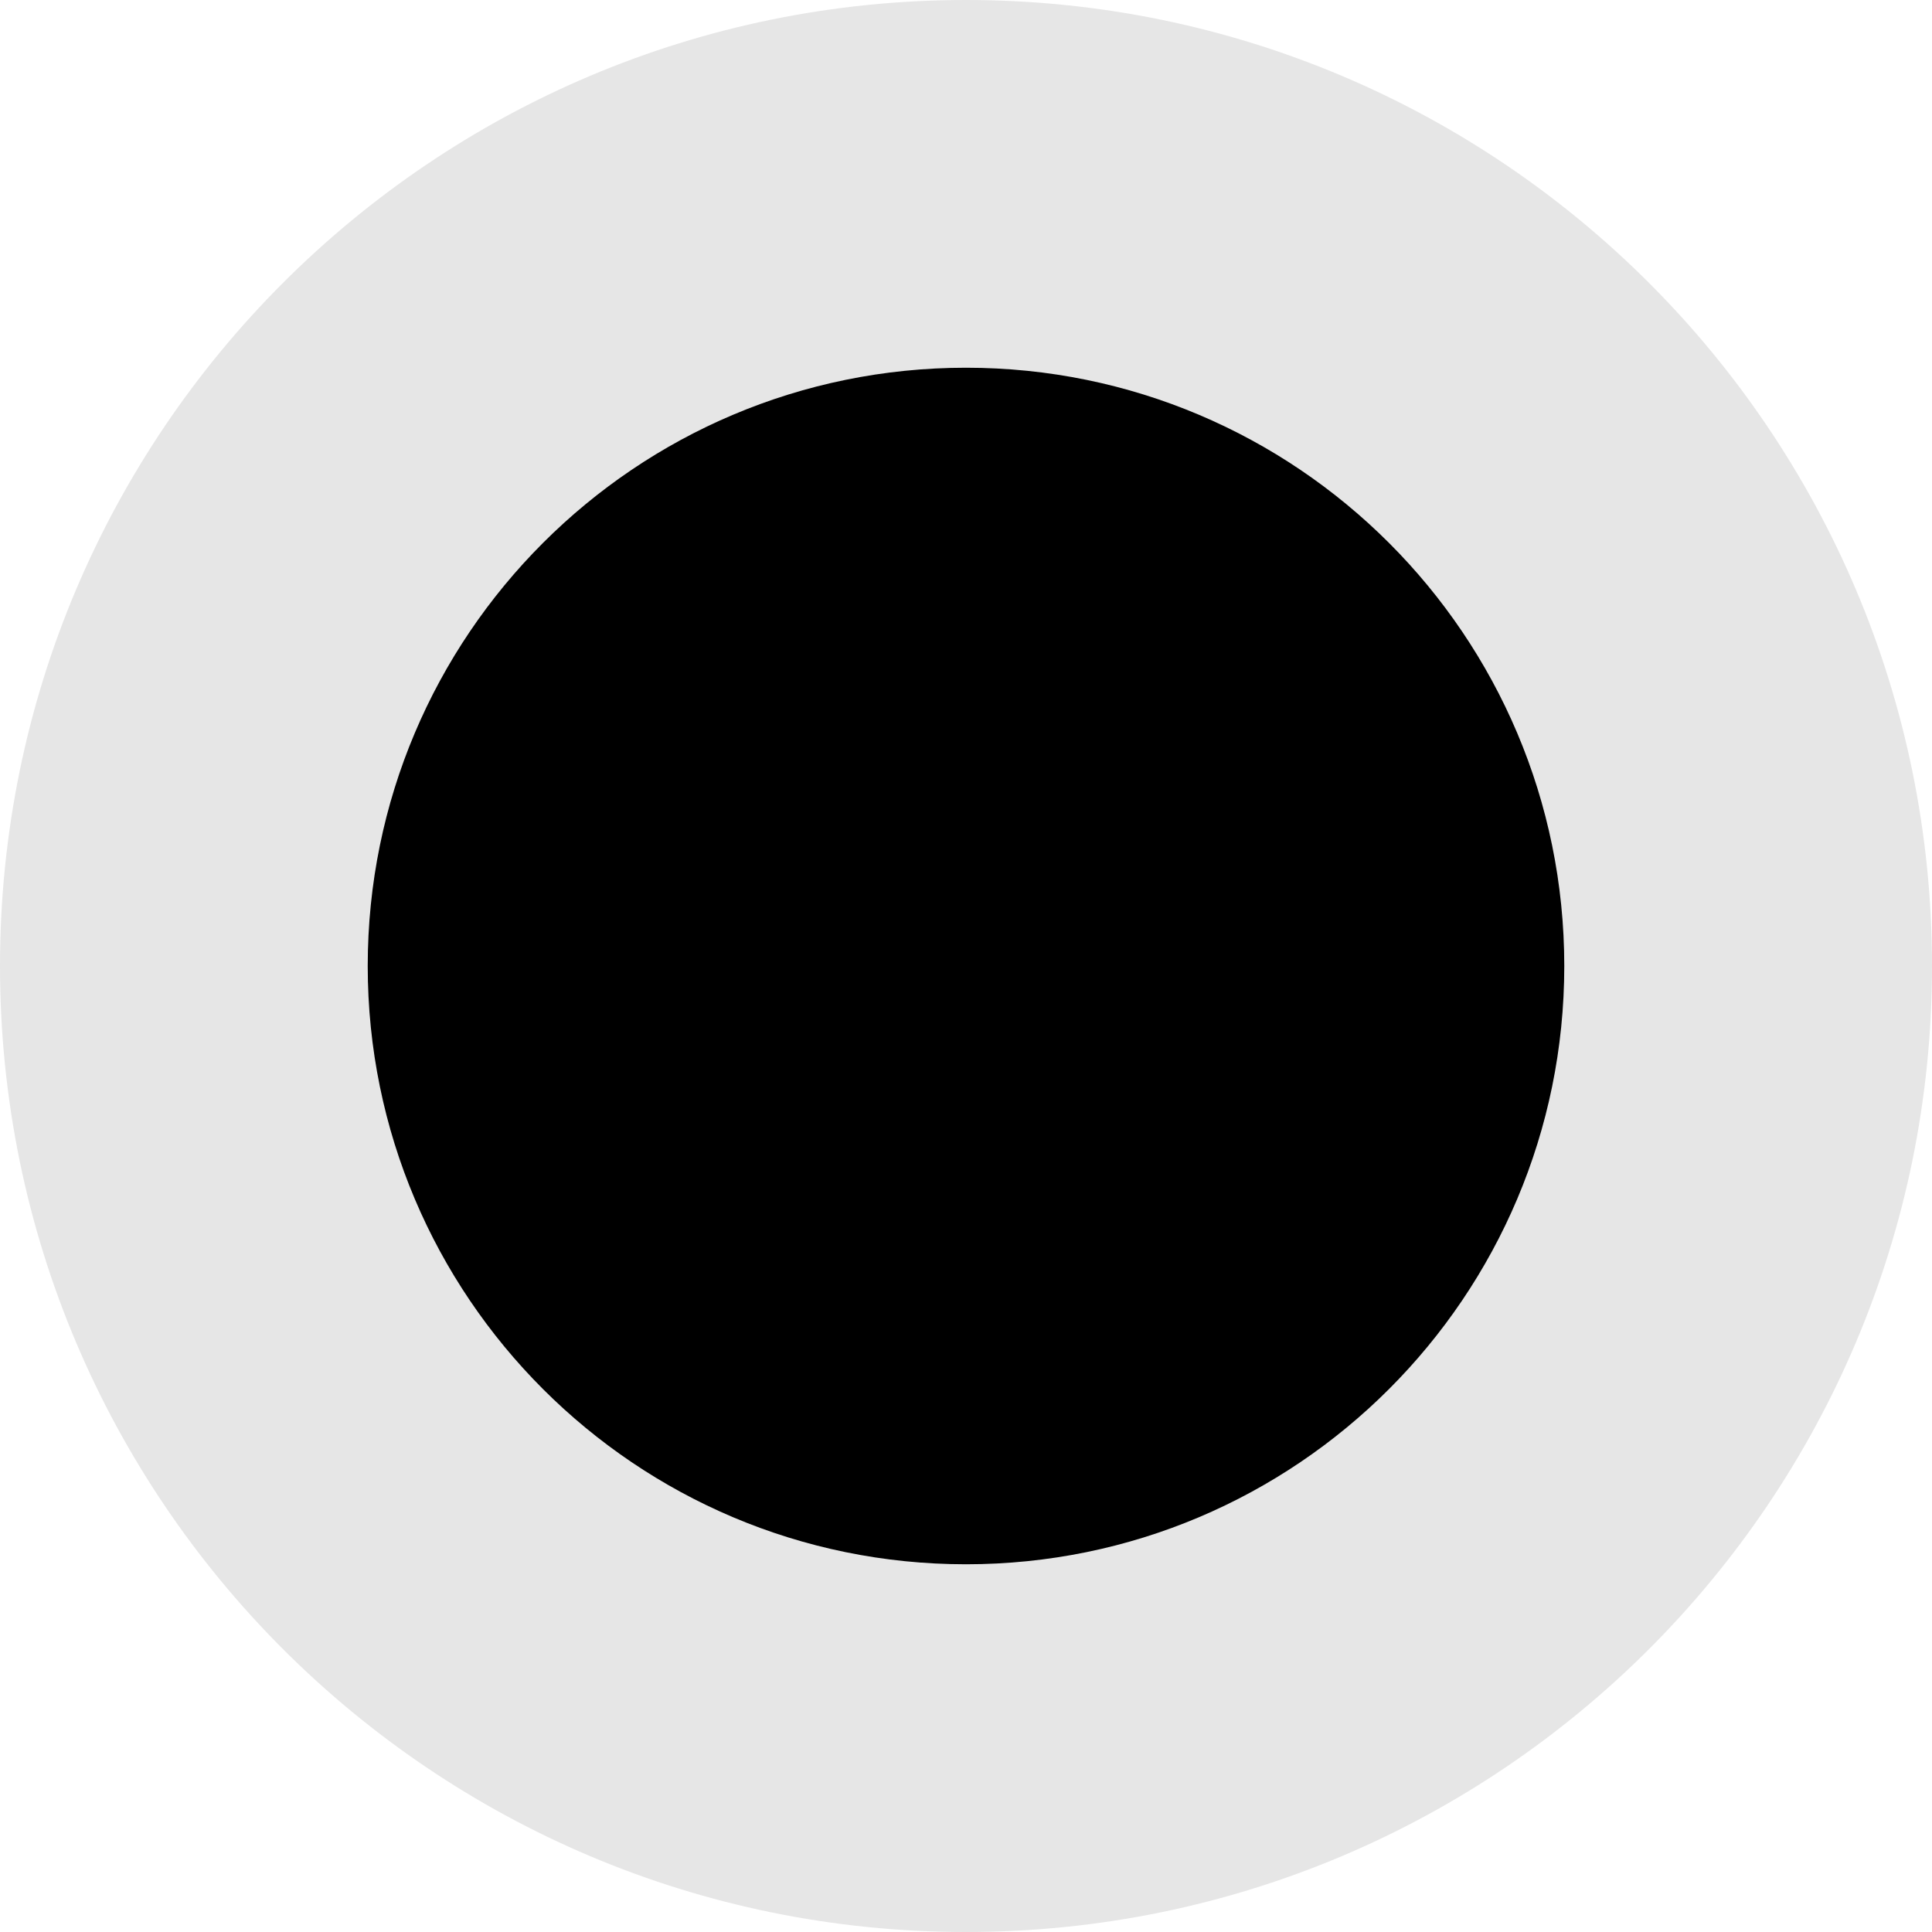
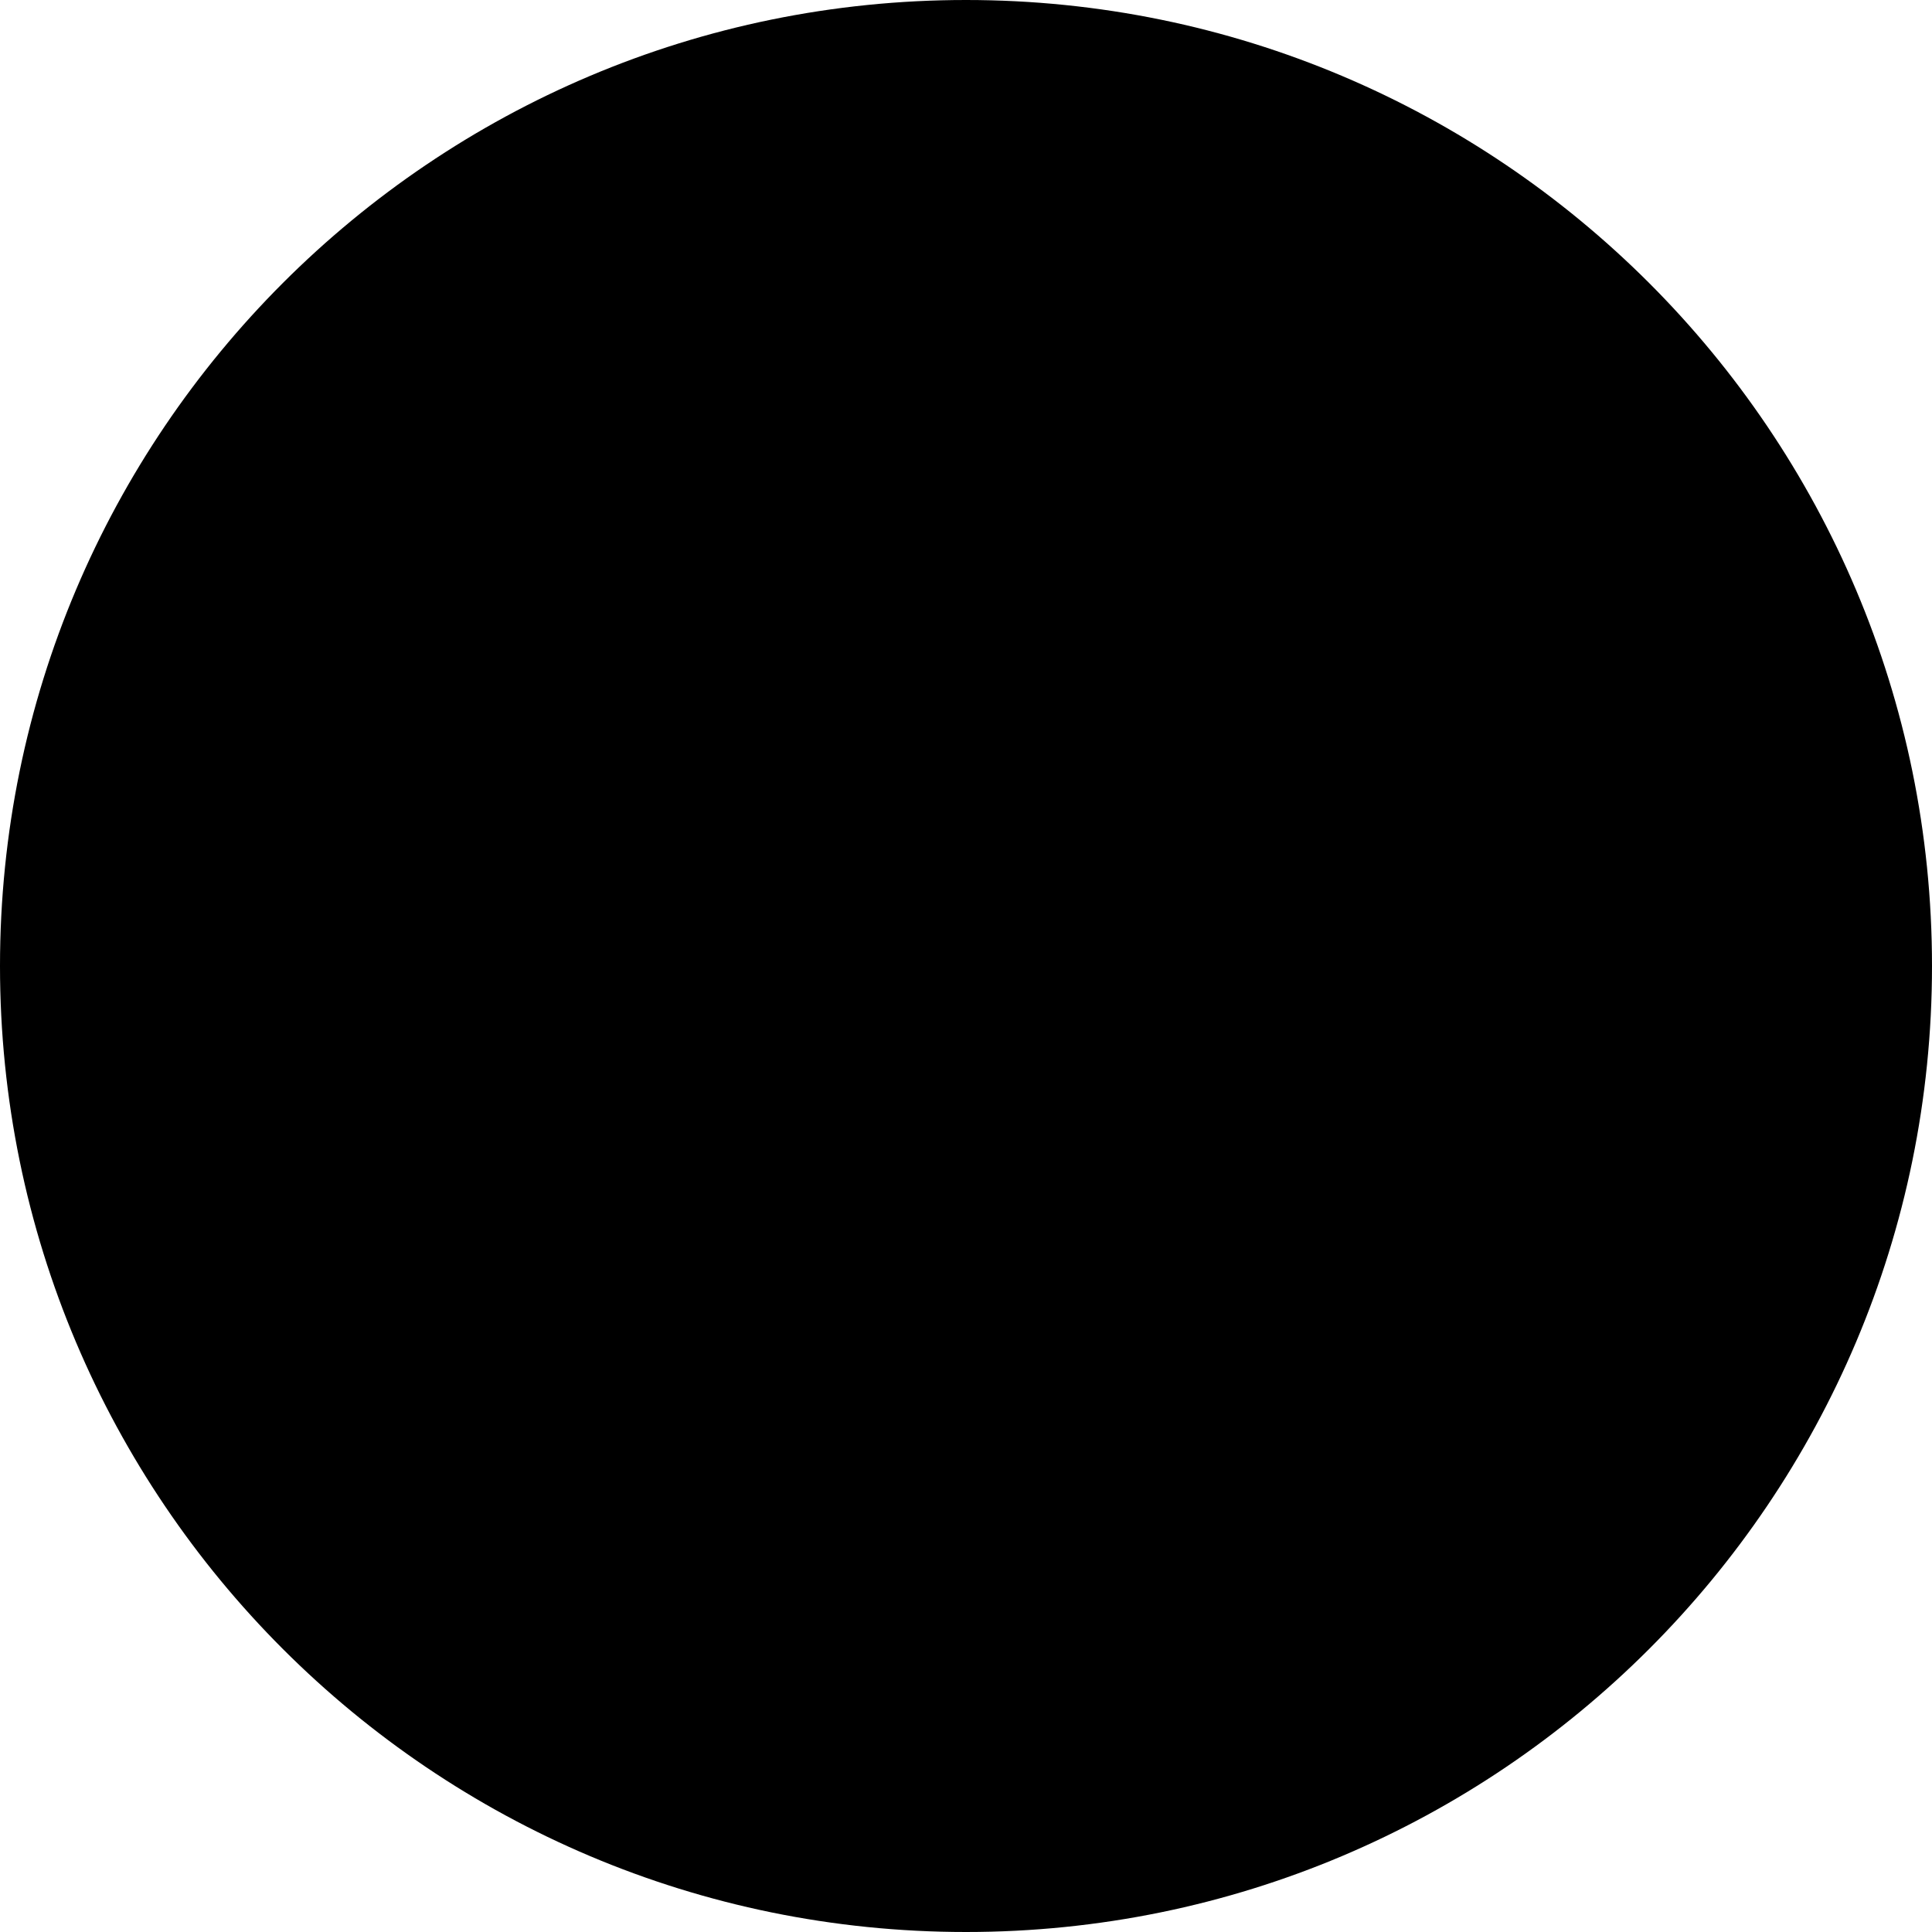
- <svg xmlns="http://www.w3.org/2000/svg" version="1.1" id="Layer_1" x="0px" y="0px" width="30px" height="30px" viewBox="0 0 27 27" enable-background="new 0 0 27 27" xml:space="preserve">
-   <circle fill="#e6e6e6" cx="13.5" cy="13.5" r="13.5" />
+ <svg xmlns="http://www.w3.org/2000/svg" version="1.1" id="Layer_1" x="0px" y="0px" width="20px" height="20px" viewBox="0 0 27 27" enable-background="new 0 0 27 27" xml:space="preserve">
+   <circle fill="#000" cx="13.5" cy="13.5" r="13.5" />
  <circle fill="#000" cx="13.5" cy="13.5" r="8.361" />
</svg>
